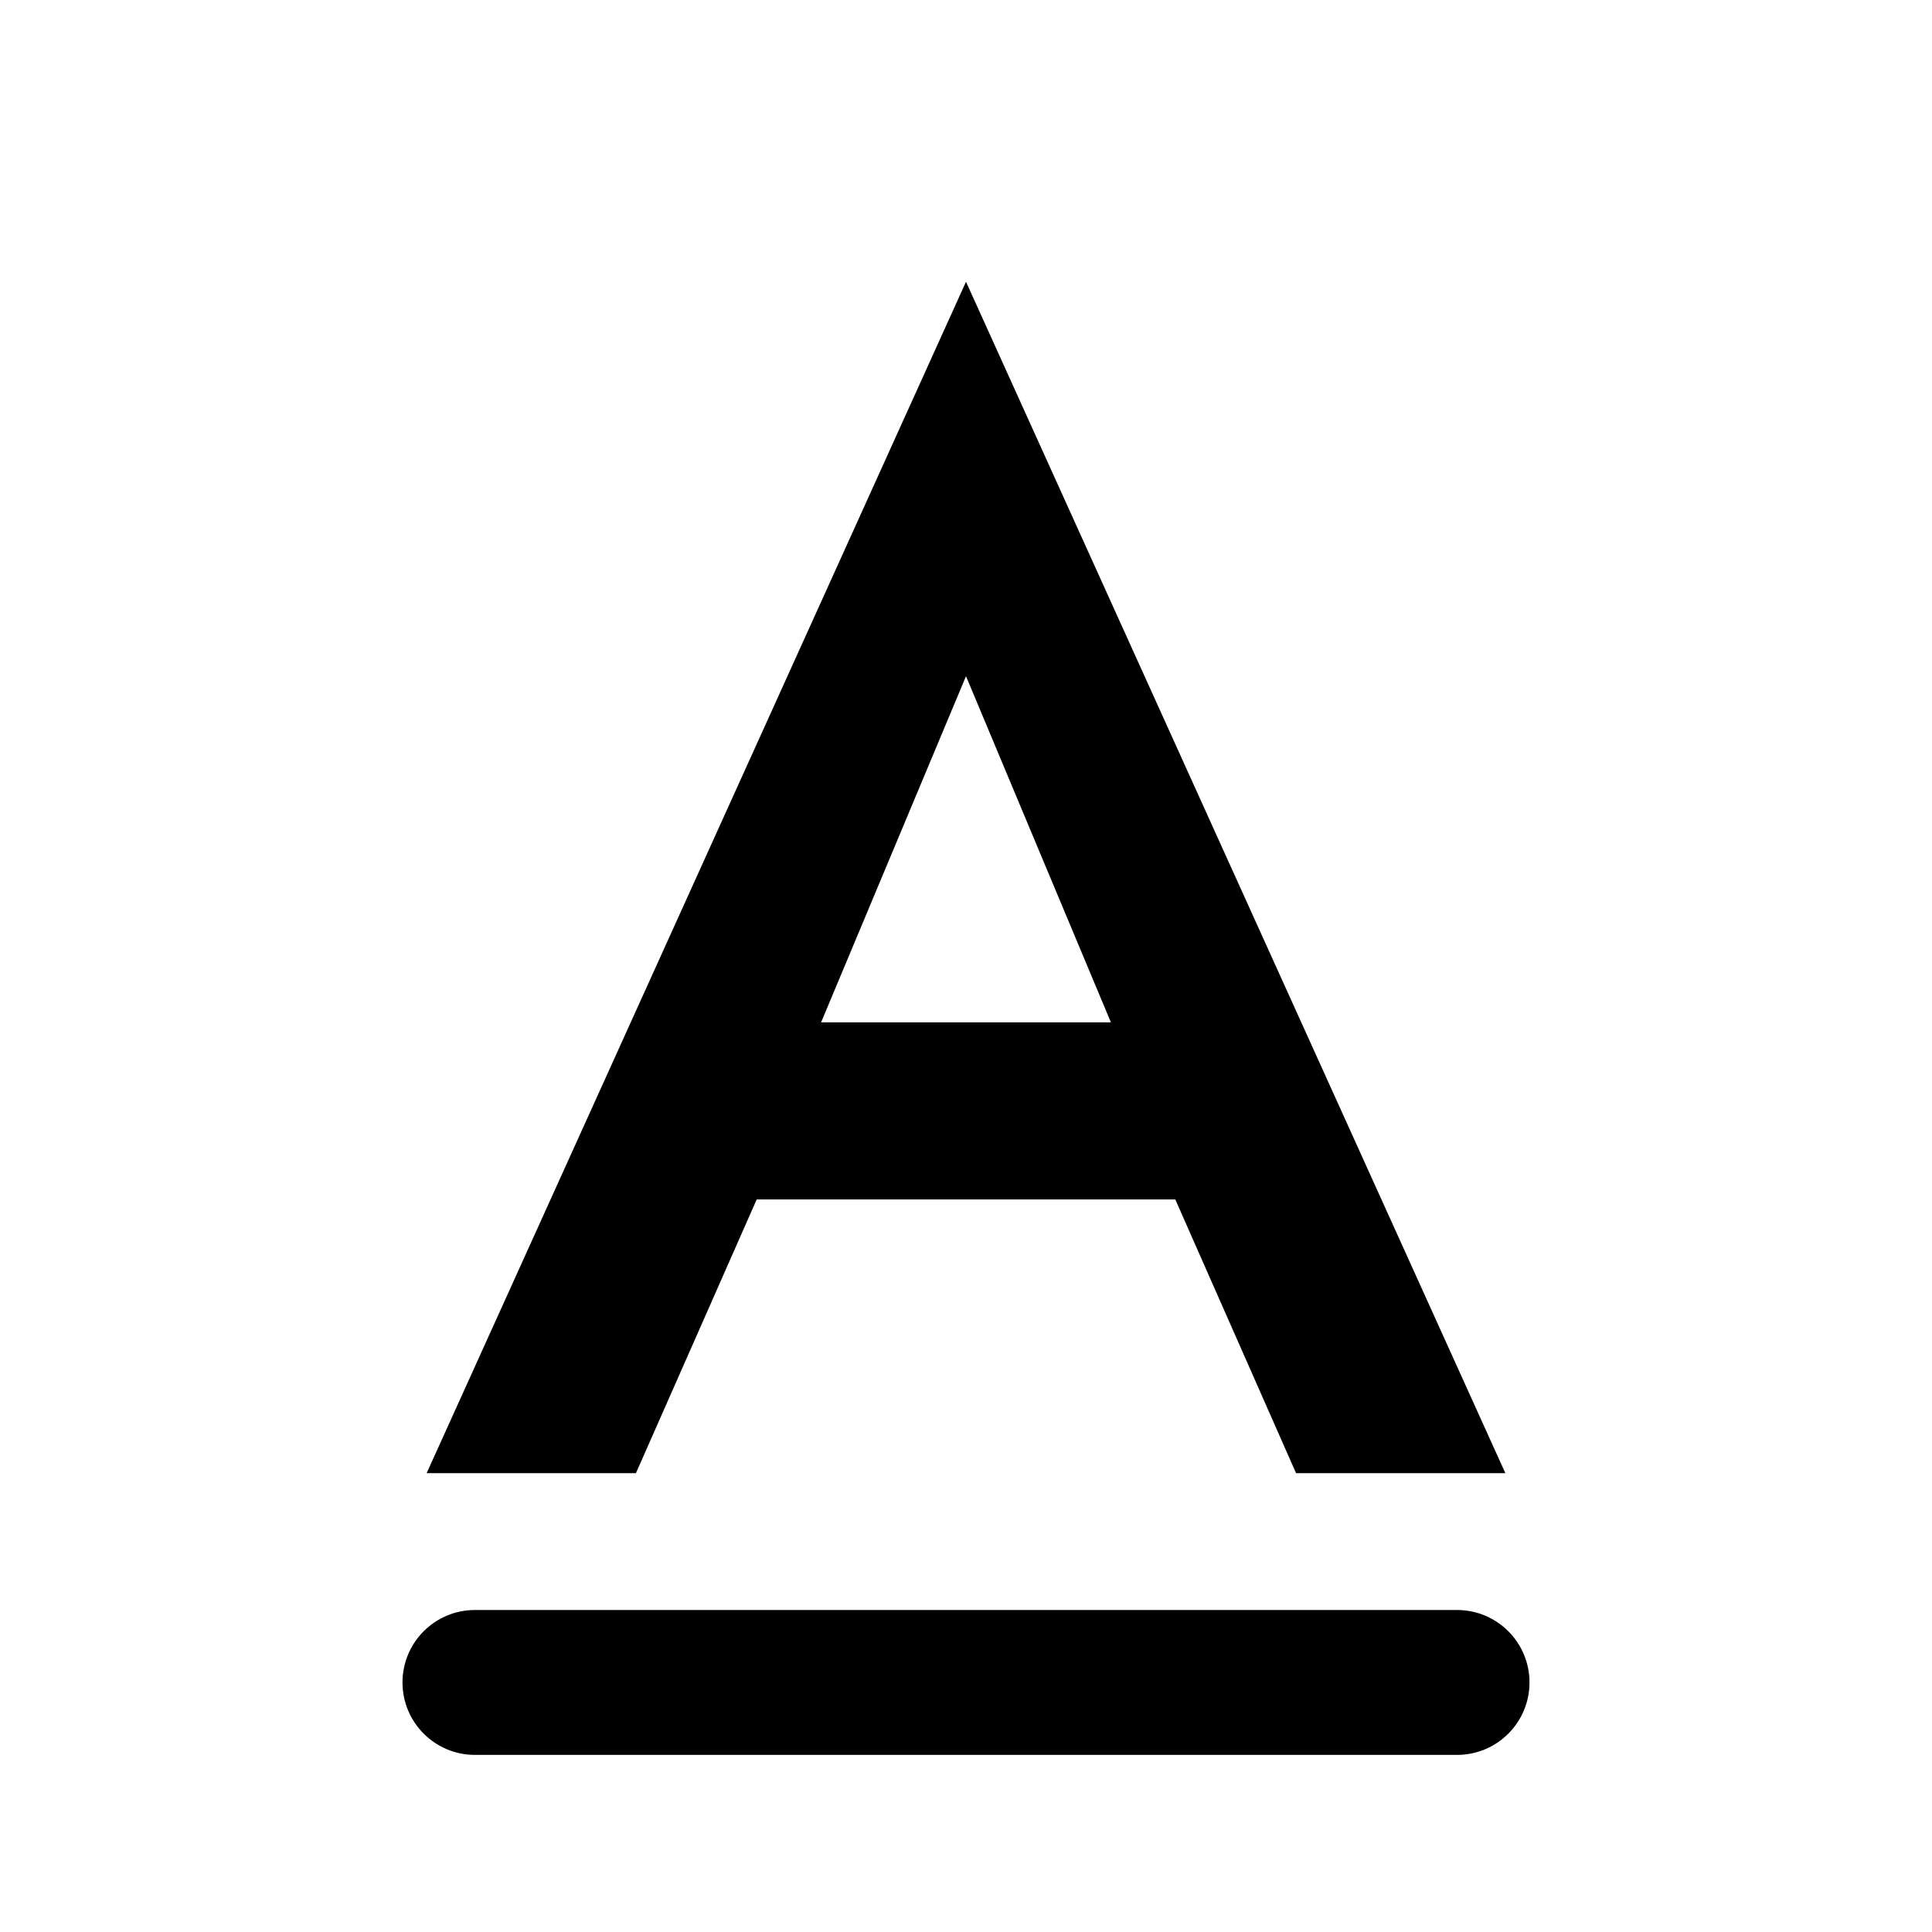
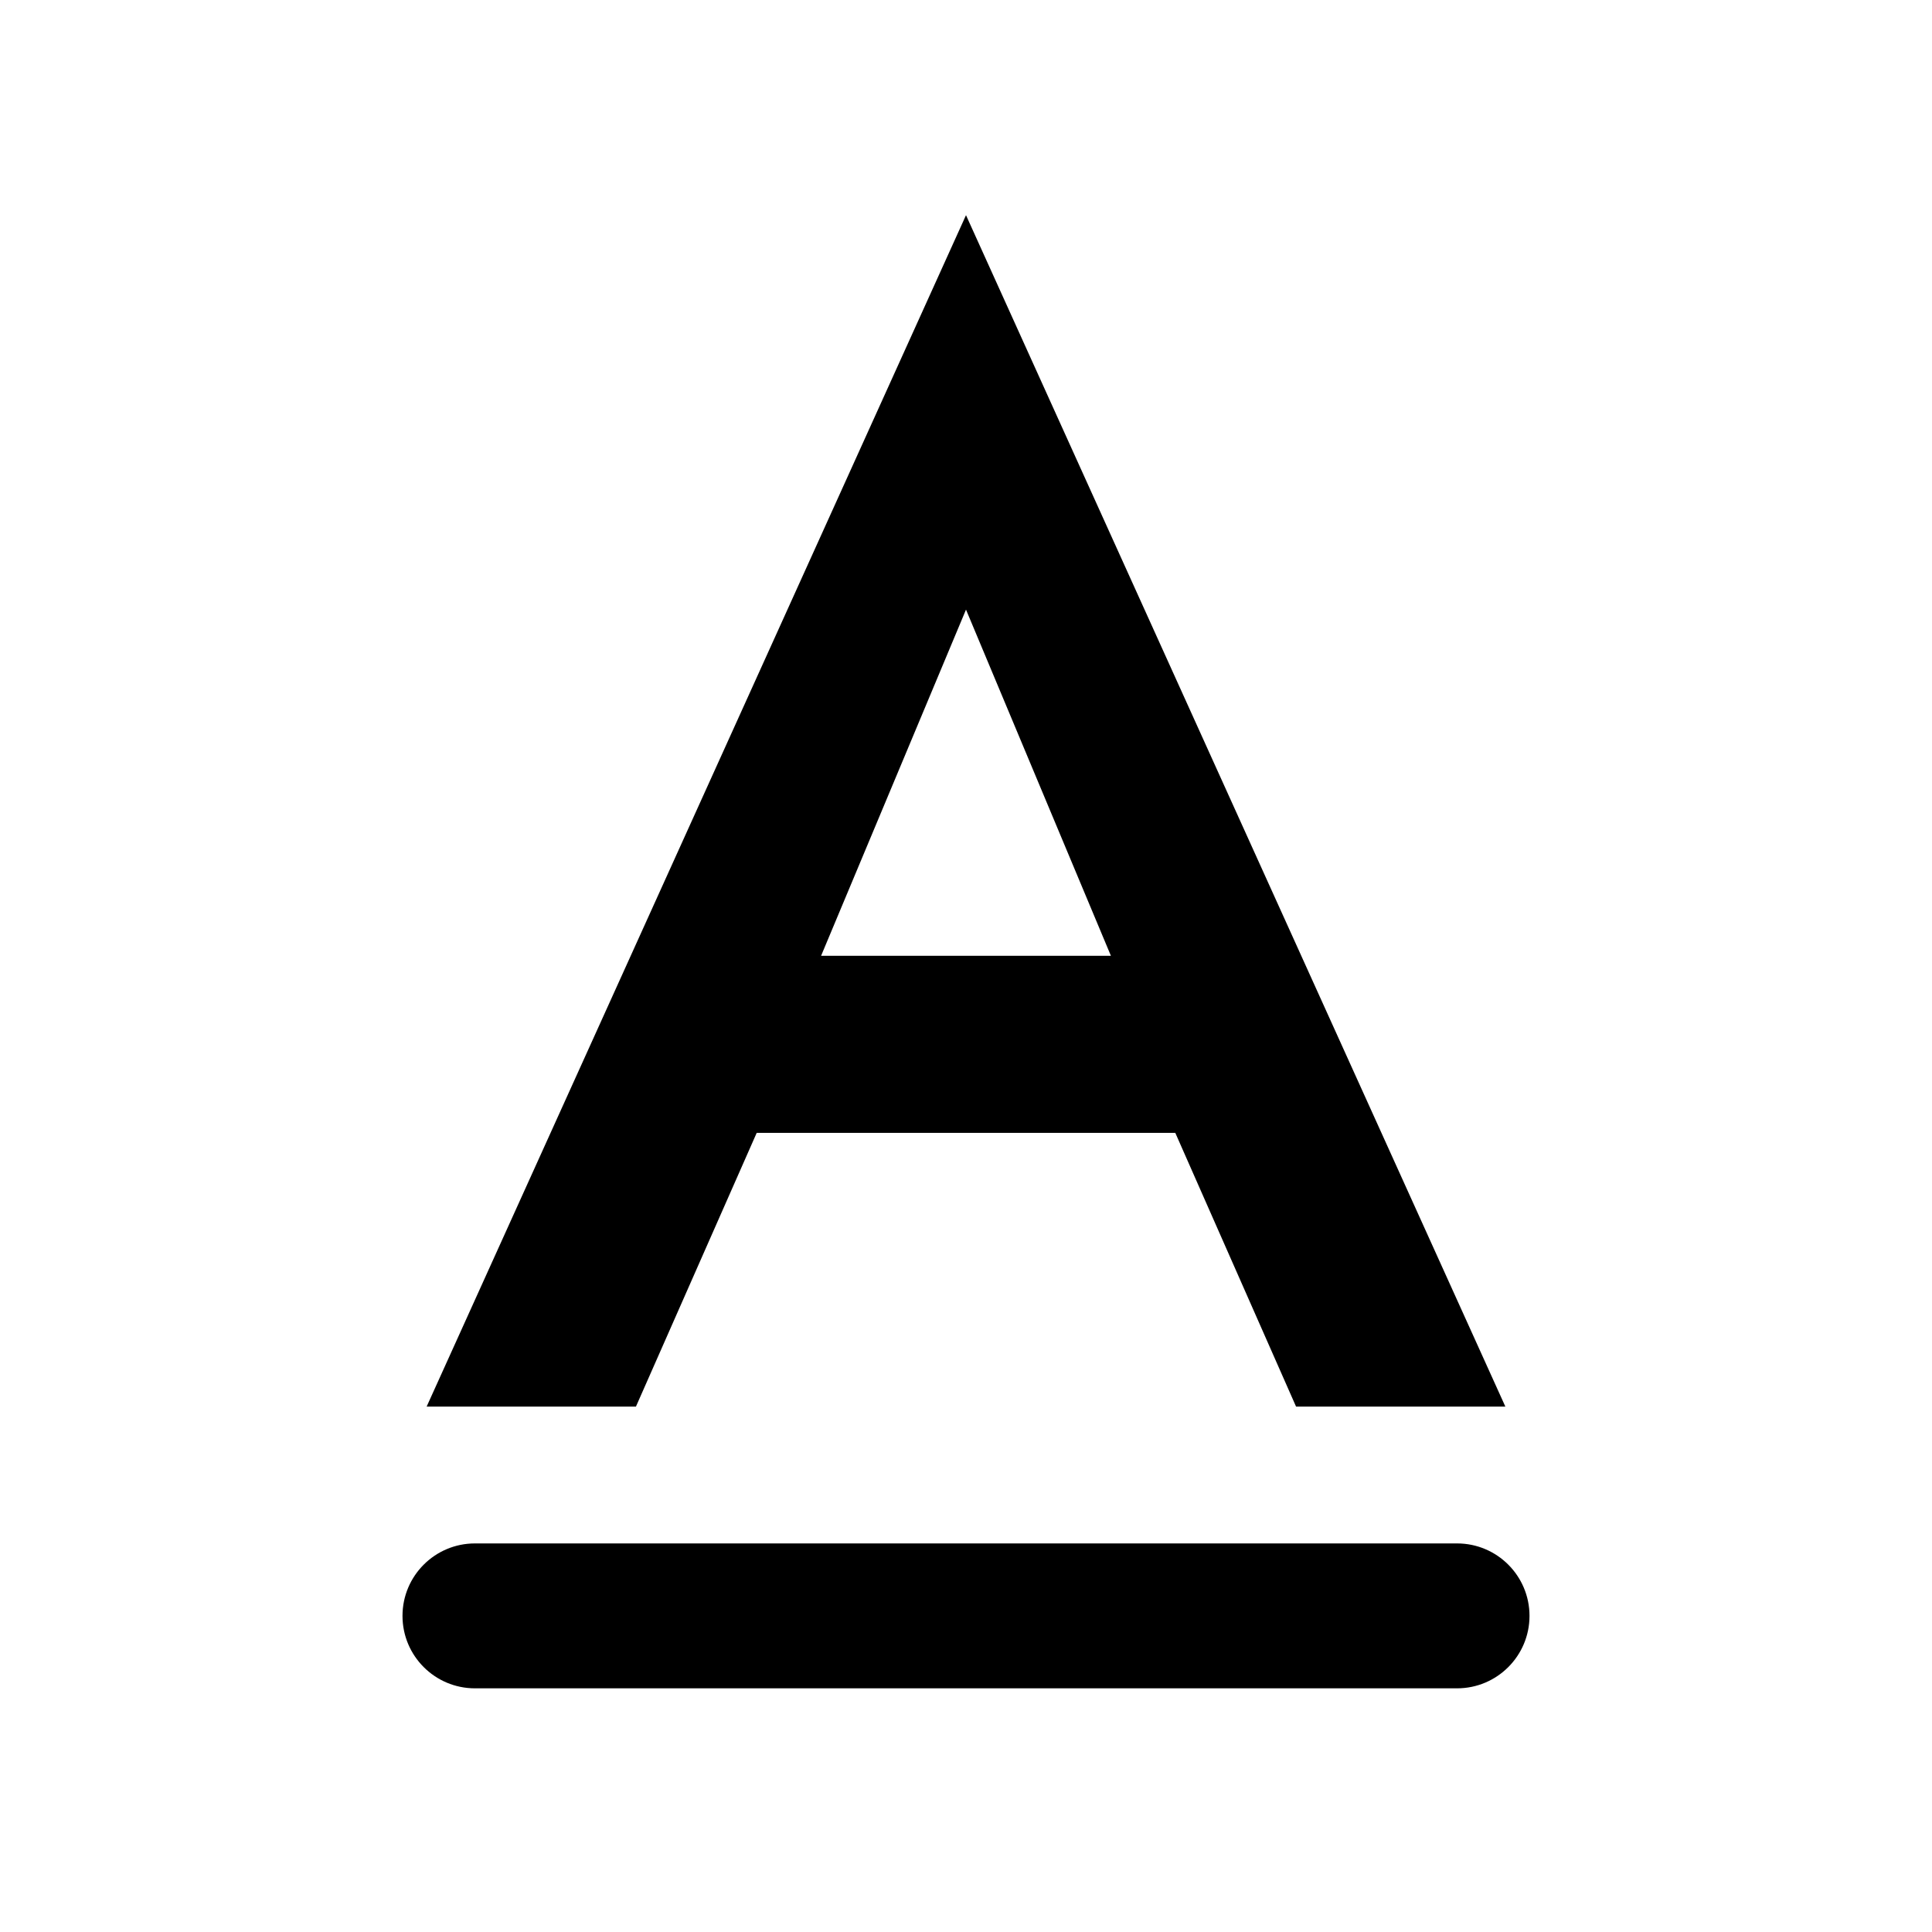
- <svg xmlns="http://www.w3.org/2000/svg" viewBox="0 0 24 24">
+ <svg xmlns="http://www.w3.org/2000/svg" viewBox="0 0.827 24 24">
  <path d="M12 3.5 18.7 18.3 H16.1 L14.6 14.9 H9.4 L7.9 18.3 H5.3 Z M10.2 12.7 H13.8 L12 8.4 Z" />
  <rect x="5" y="20" width="14" height="1.8" rx="0.9" />
</svg>
